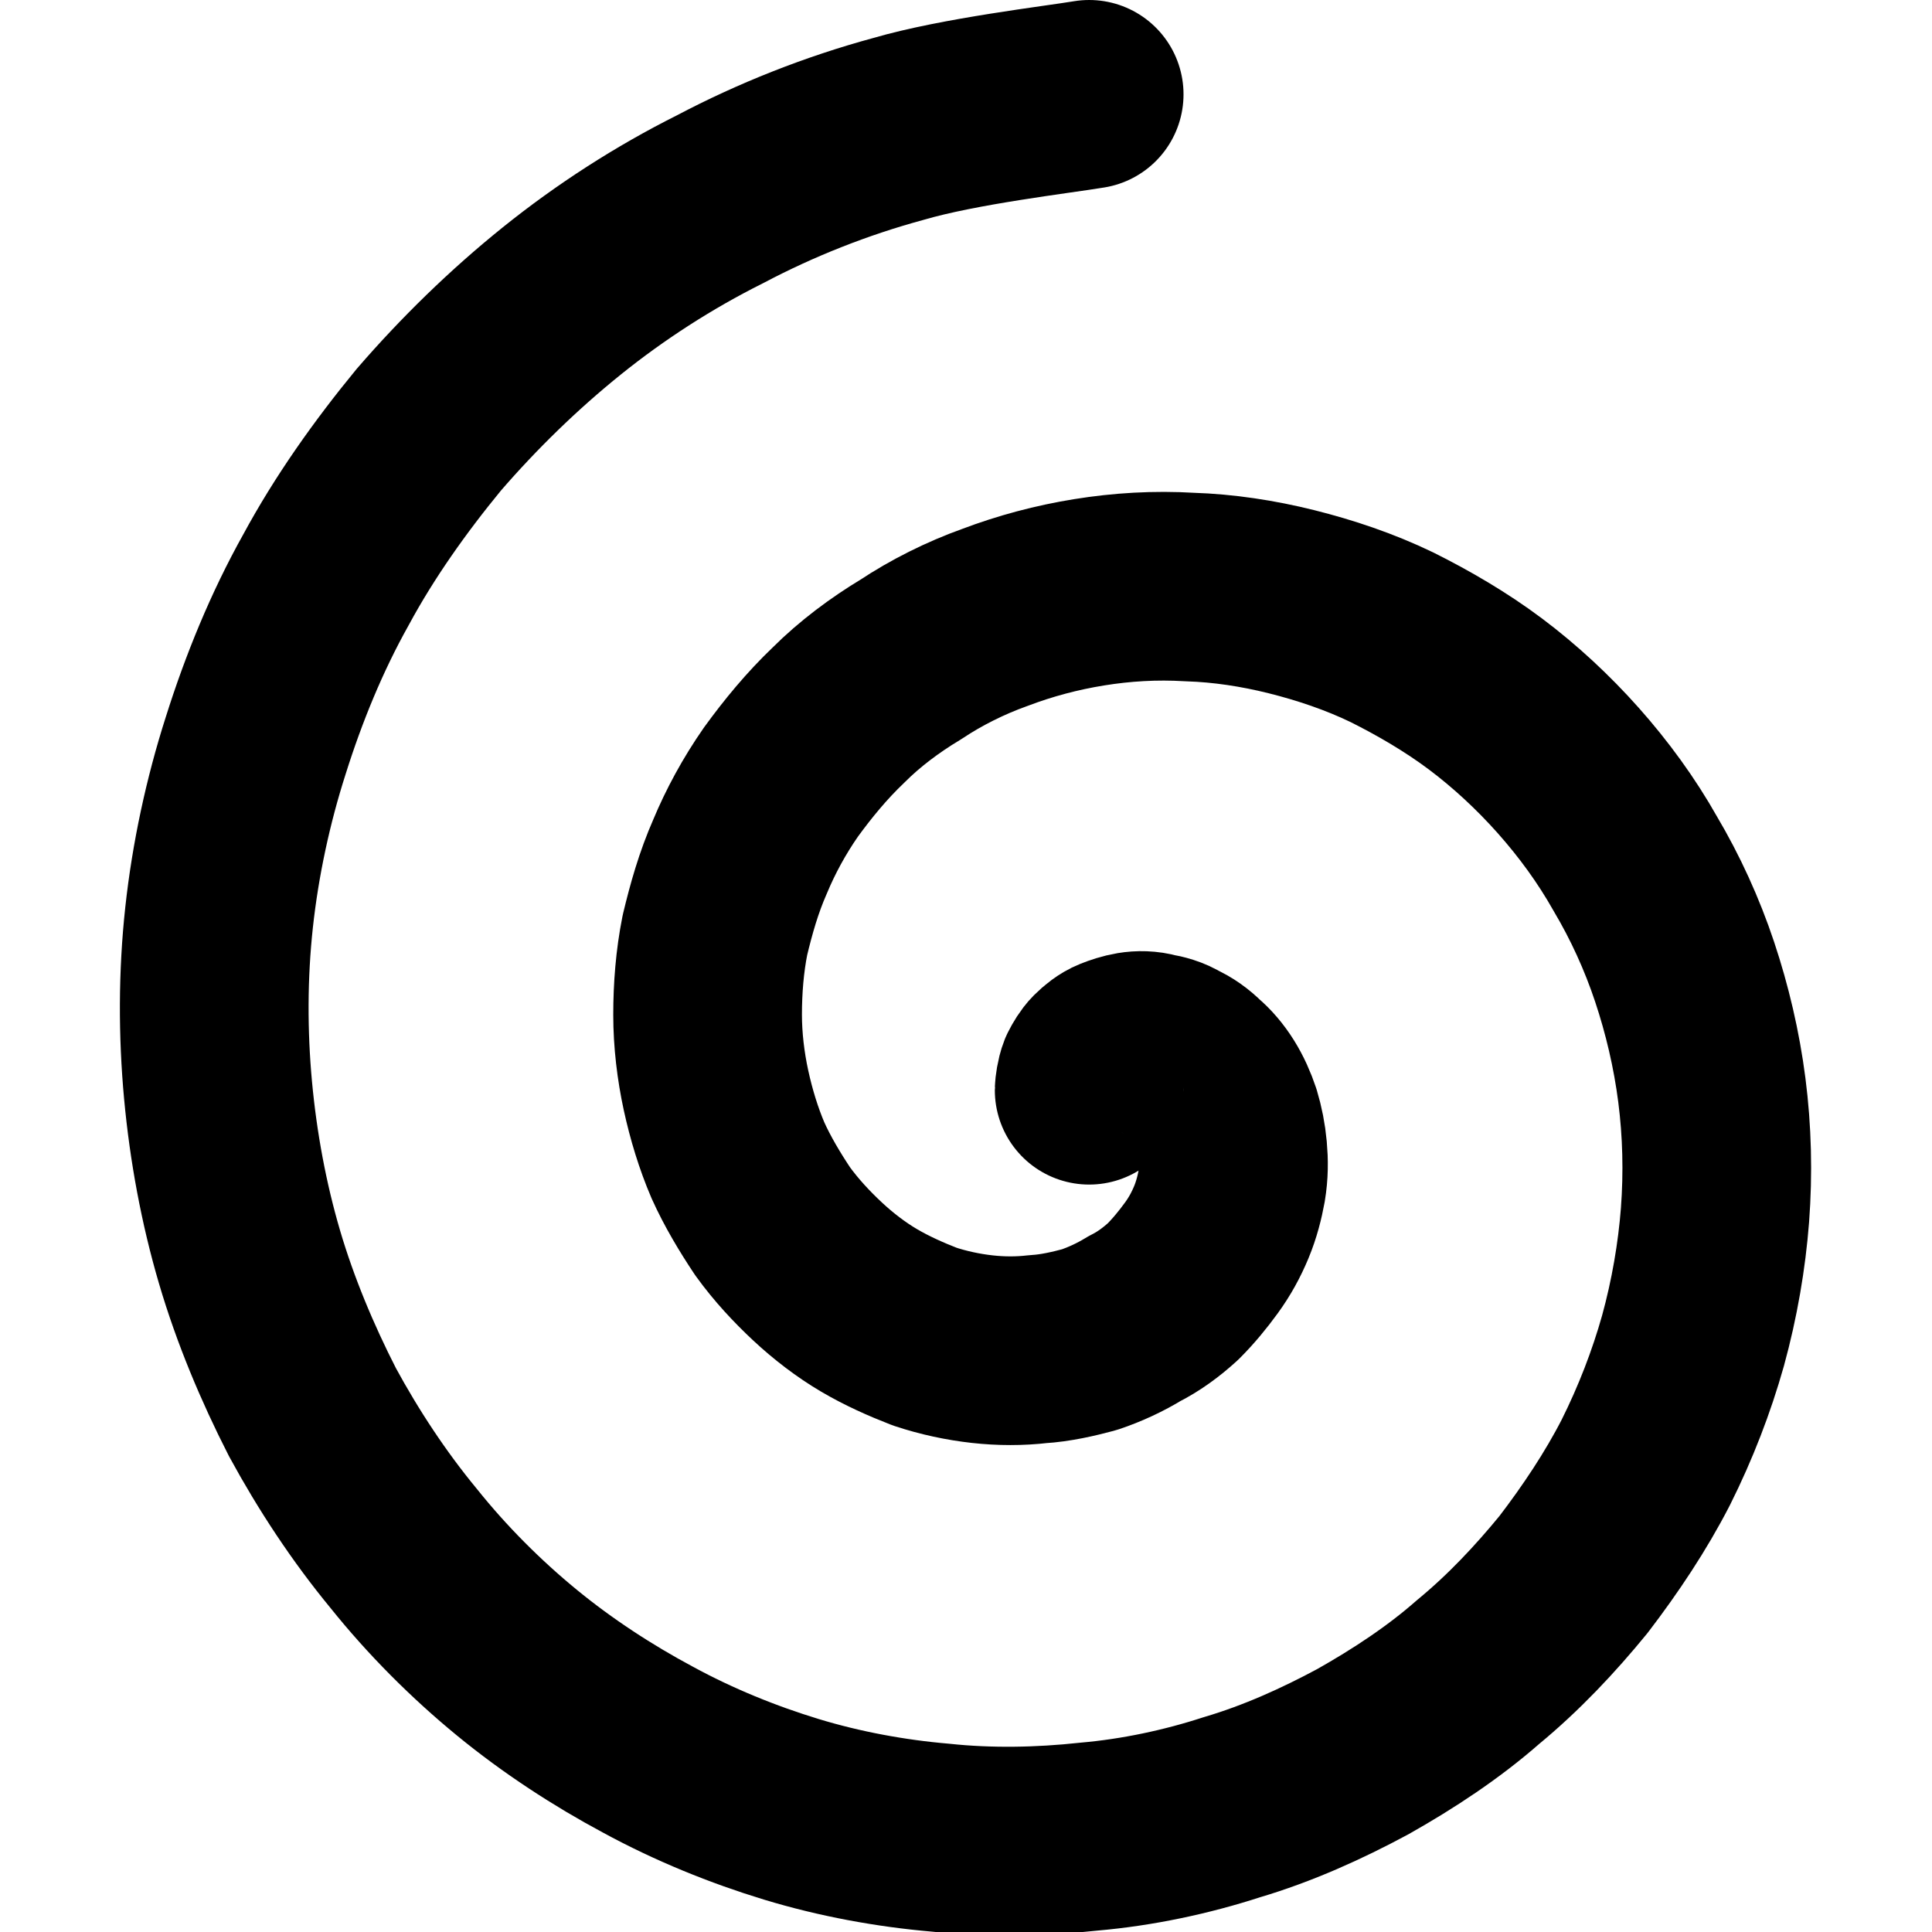
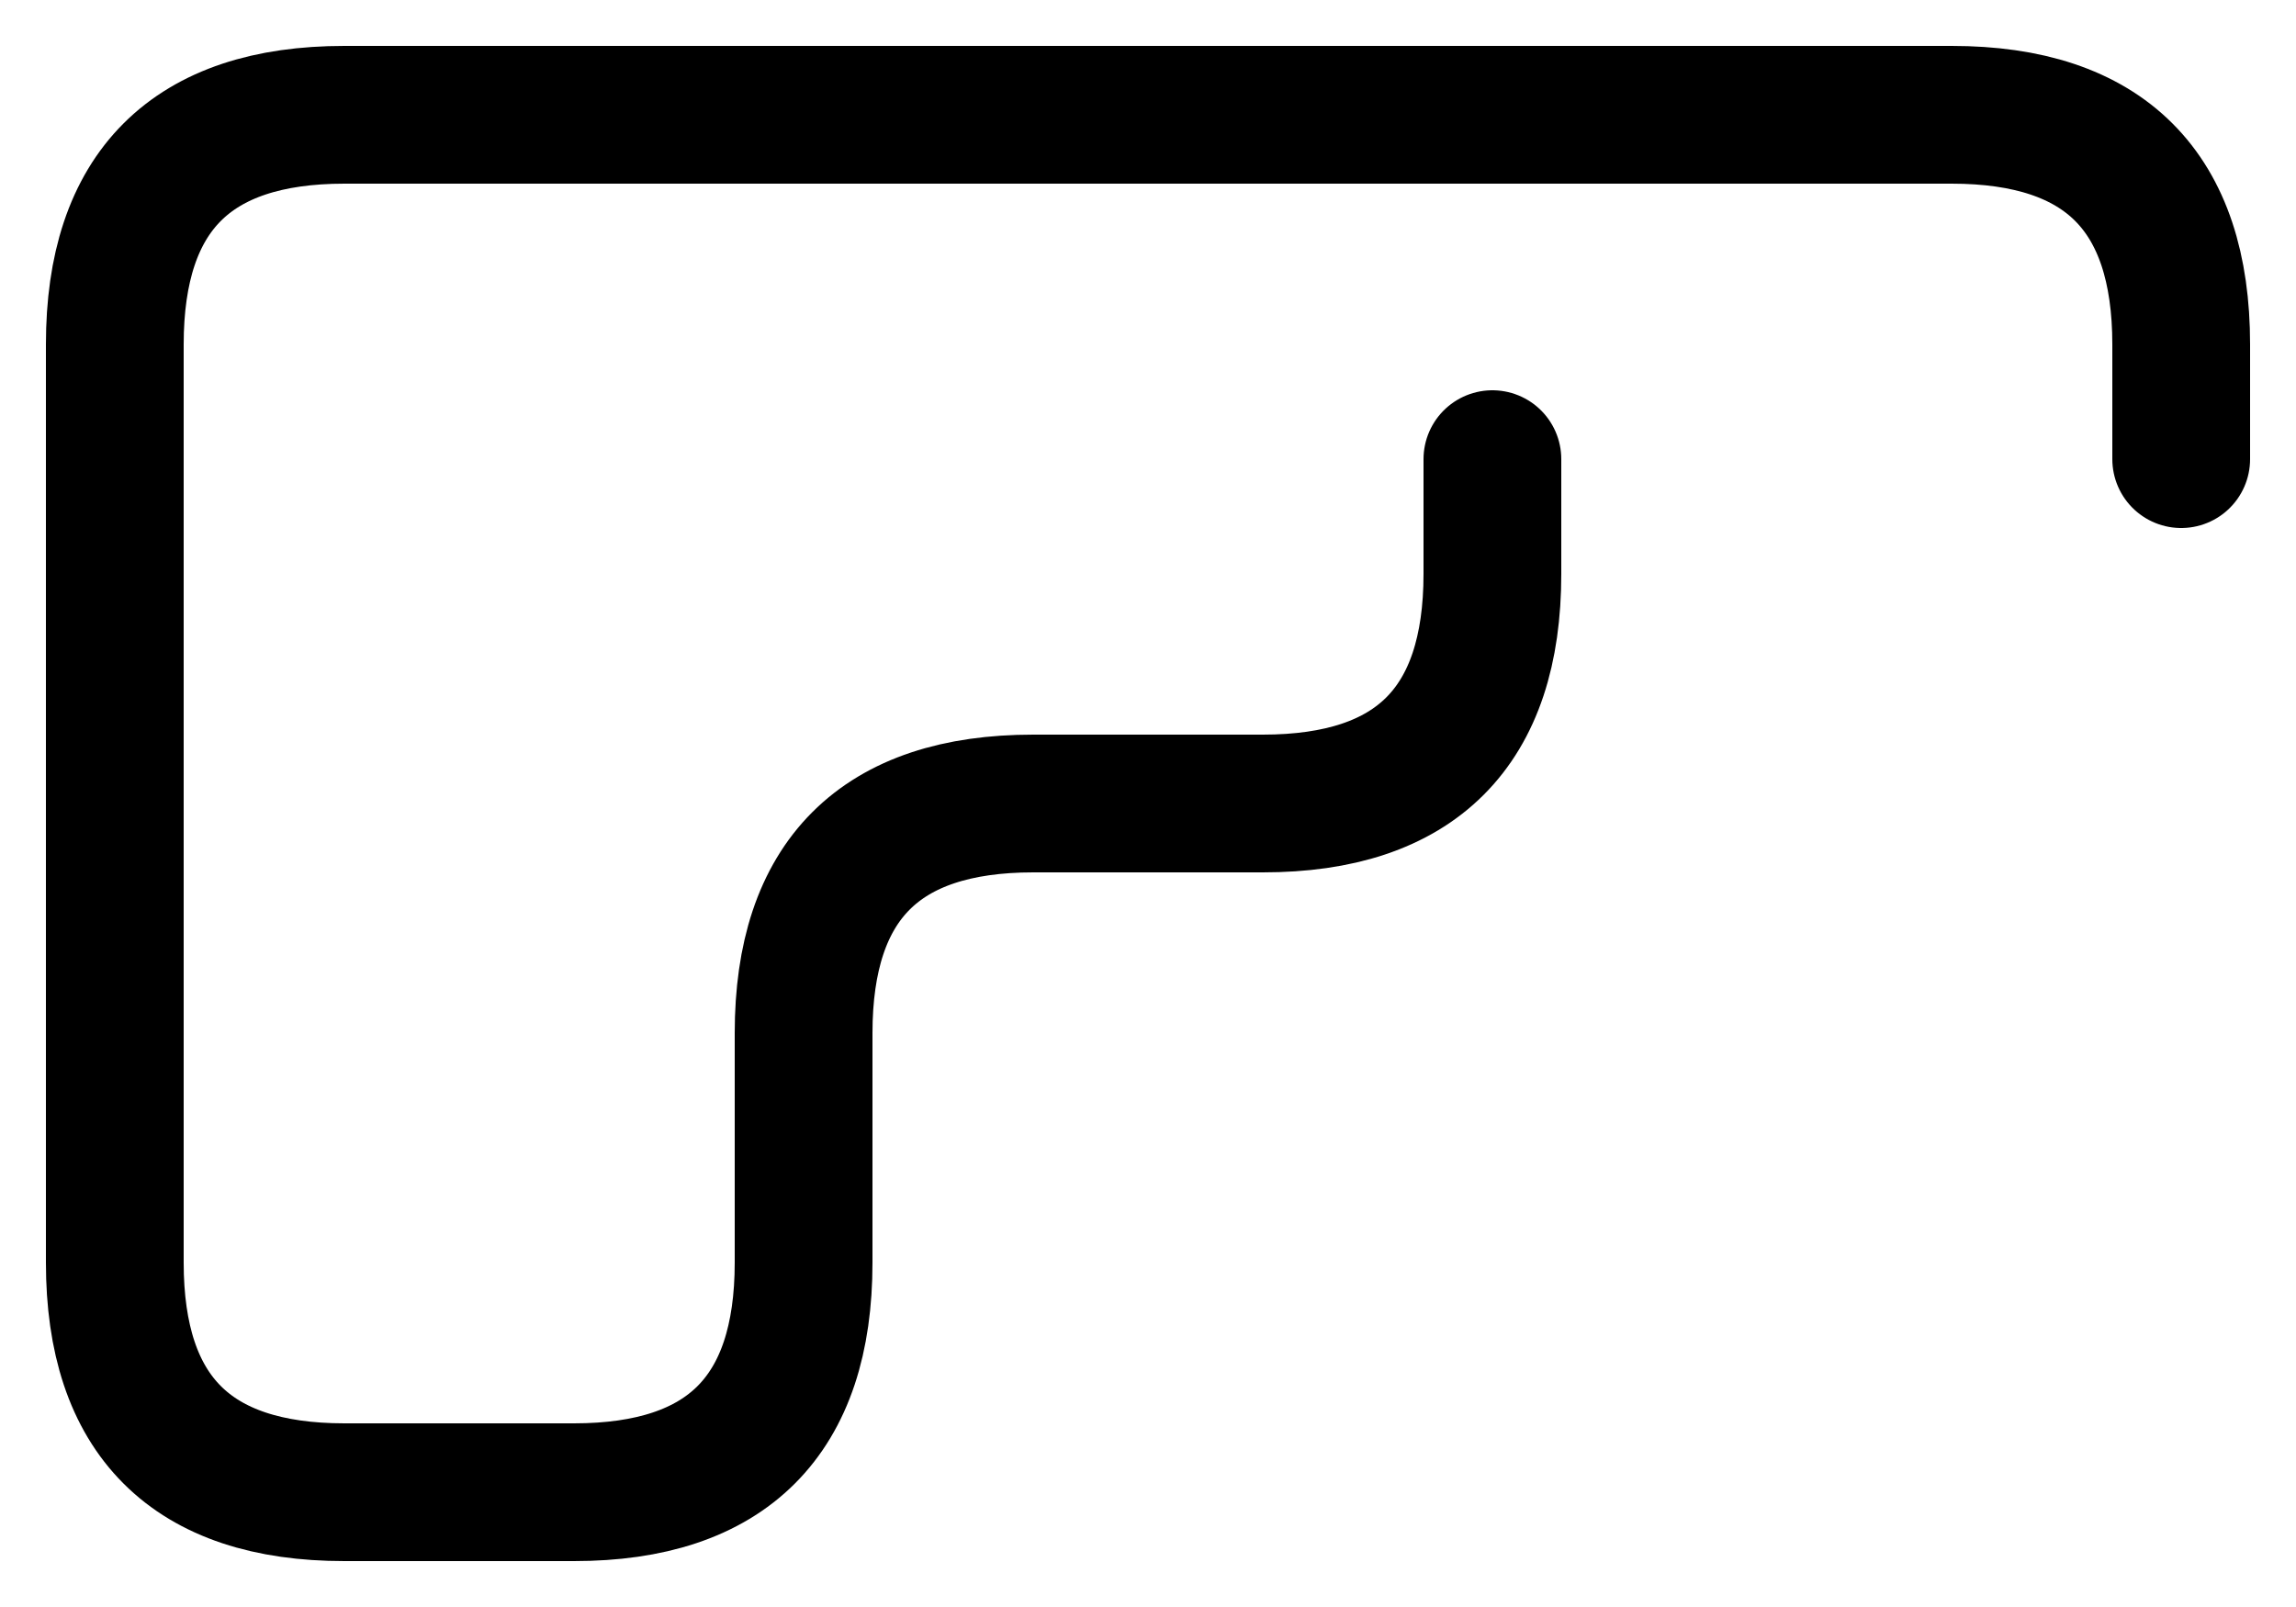
- <svg xmlns="http://www.w3.org/2000/svg" viewBox="1.61 1.60 18.43 18.43" role="img" aria-label="torrnado">
-   <path d="M12.00 12.00C12.00 11.98 12.01 11.90 12.03 11.85C12.05 11.81 12.08 11.76 12.11 11.73C12.15 11.69 12.20 11.65 12.25 11.63C12.30 11.61 12.36 11.59 12.42 11.58C12.48 11.57 12.55 11.57 12.62 11.59C12.68 11.60 12.76 11.62 12.82 11.66C12.89 11.69 12.96 11.74 13.02 11.80C13.08 11.85 13.14 11.92 13.19 12.00C13.24 12.08 13.28 12.17 13.31 12.26C13.34 12.36 13.36 12.46 13.37 12.57C13.38 12.68 13.38 12.79 13.36 12.91C13.34 13.02 13.31 13.14 13.26 13.26C13.21 13.38 13.15 13.49 13.07 13.60C12.99 13.71 12.90 13.82 12.80 13.92C12.69 14.02 12.57 14.11 12.43 14.18C12.30 14.26 12.15 14.33 12.00 14.38C11.85 14.42 11.68 14.46 11.51 14.47C11.34 14.49 11.16 14.49 10.98 14.47C10.80 14.45 10.61 14.41 10.43 14.35C10.25 14.28 10.07 14.20 9.90 14.10C9.73 14.00 9.56 13.87 9.41 13.73C9.26 13.59 9.11 13.43 8.98 13.25C8.86 13.07 8.74 12.87 8.65 12.67C8.56 12.46 8.49 12.23 8.44 12.00C8.39 11.77 8.36 11.52 8.36 11.28C8.36 11.03 8.38 10.77 8.43 10.52C8.49 10.27 8.56 10.02 8.67 9.77C8.77 9.53 8.90 9.29 9.06 9.06C9.22 8.84 9.40 8.62 9.61 8.42C9.81 8.22 10.05 8.04 10.30 7.89C10.54 7.73 10.82 7.59 11.10 7.49C11.39 7.38 11.69 7.30 12.00 7.25C12.31 7.20 12.63 7.18 12.96 7.20C13.28 7.21 13.61 7.26 13.93 7.34C14.25 7.42 14.58 7.53 14.89 7.68C15.19 7.83 15.50 8.01 15.78 8.22C16.06 8.43 16.33 8.68 16.57 8.95C16.81 9.22 17.03 9.52 17.21 9.84C17.40 10.16 17.56 10.51 17.68 10.87C17.80 11.23 17.89 11.61 17.94 12.00C17.99 12.39 18.00 12.79 17.97 13.19C17.94 13.58 17.87 13.99 17.76 14.39C17.65 14.78 17.50 15.17 17.31 15.55C17.12 15.92 16.88 16.28 16.62 16.62C16.35 16.95 16.05 17.27 15.71 17.55C15.38 17.84 15.00 18.09 14.61 18.31C14.22 18.52 13.80 18.71 13.36 18.84C12.93 18.98 12.46 19.08 12.00 19.12C11.54 19.17 11.05 19.18 10.58 19.13C10.11 19.09 9.62 19.00 9.16 18.86C8.70 18.72 8.23 18.53 7.79 18.29C7.36 18.06 6.93 17.78 6.54 17.46C6.15 17.14 5.78 16.77 5.46 16.37C5.13 15.97 4.84 15.53 4.59 15.07C4.35 14.60 4.14 14.10 3.99 13.59C3.84 13.08 3.74 12.54 3.69 12.00C3.64 11.46 3.64 10.90 3.70 10.35C3.76 9.80 3.88 9.24 4.05 8.71C4.22 8.17 4.44 7.63 4.72 7.13C4.99 6.63 5.33 6.15 5.70 5.70C6.08 5.26 6.51 4.84 6.97 4.47C7.43 4.10 7.94 3.77 8.48 3.50C9.01 3.22 9.59 2.99 10.18 2.83C10.76 2.66 11.70 2.55 12.00 2.50" fill="none" stroke="currentColor" stroke-width="1.8" stroke-linecap="round" stroke-linejoin="round" />
+ <svg xmlns="http://www.w3.org/2000/svg" viewBox="2 2 20 14" role="img" aria-label="torrnado">
+   <path d="M21 6L21 5Q21 3 19 3L5 3Q3 3 3 5L3 13Q3 15 5 15L7 15Q9 15 9 13L9 11Q9 9 11 9L13 9Q15 9 15 7L15 6" fill="none" stroke="currentColor" stroke-width="1.2" stroke-linecap="round" stroke-linejoin="round" />
</svg>
